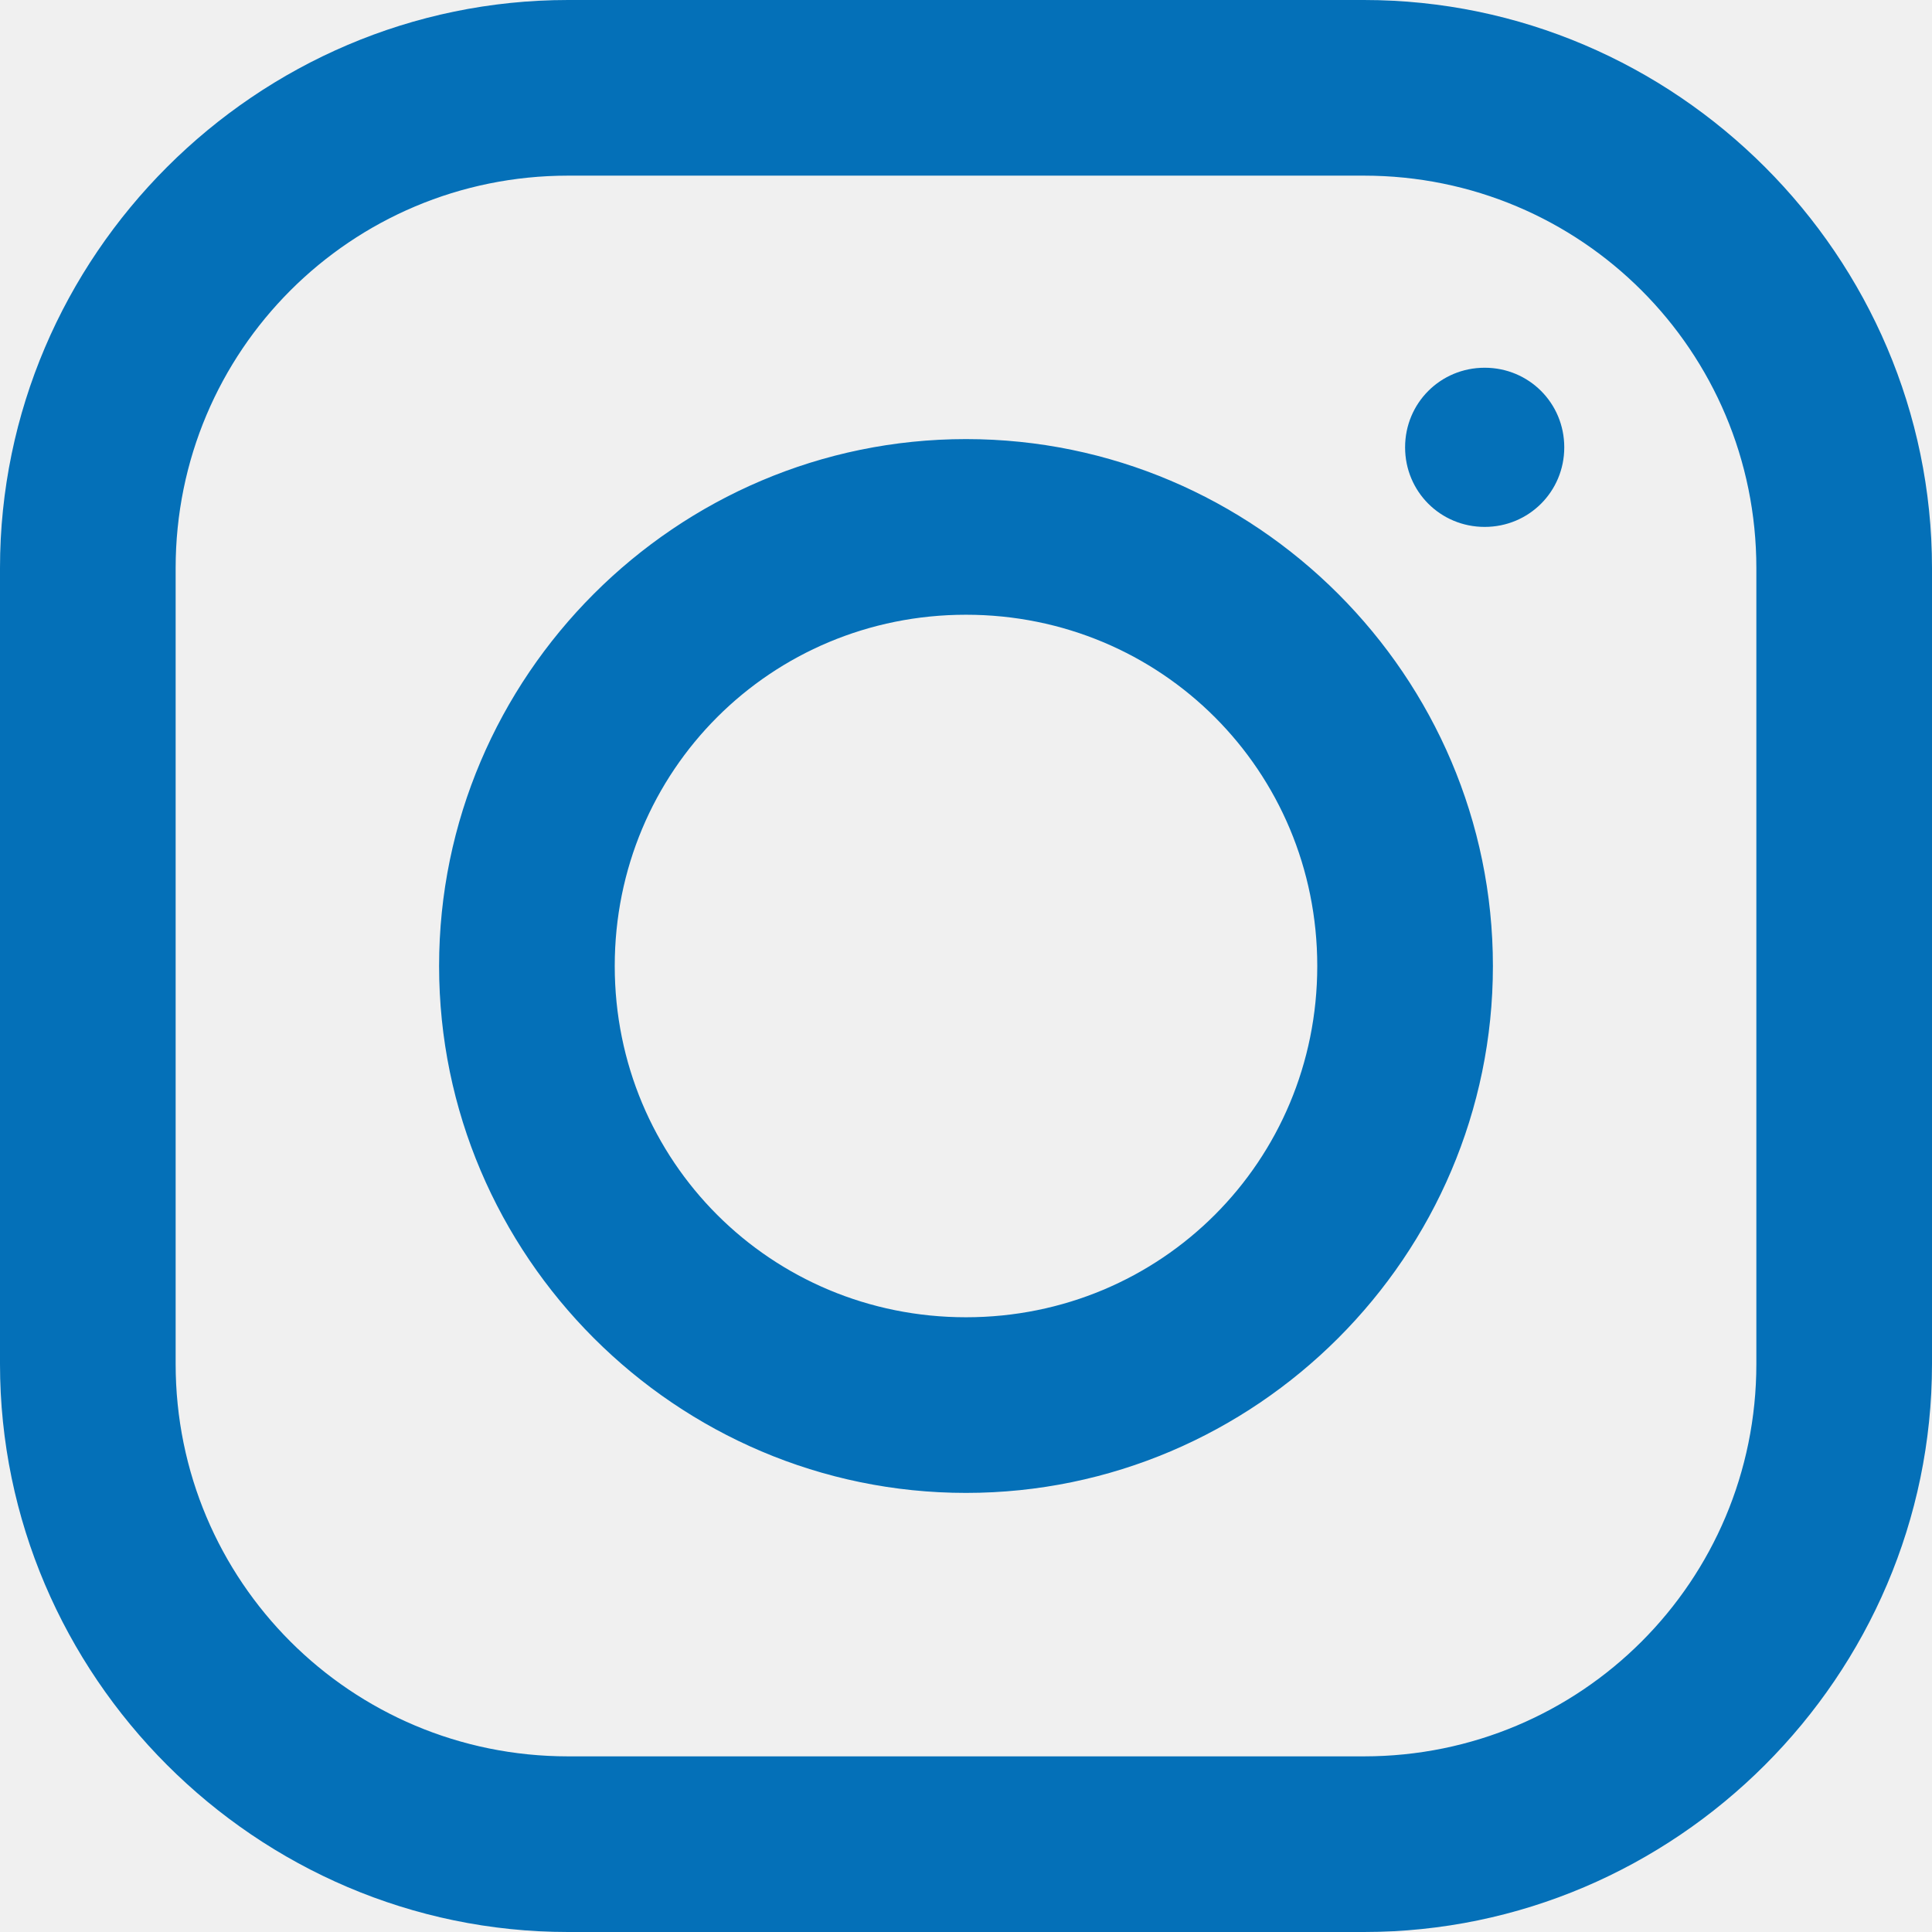
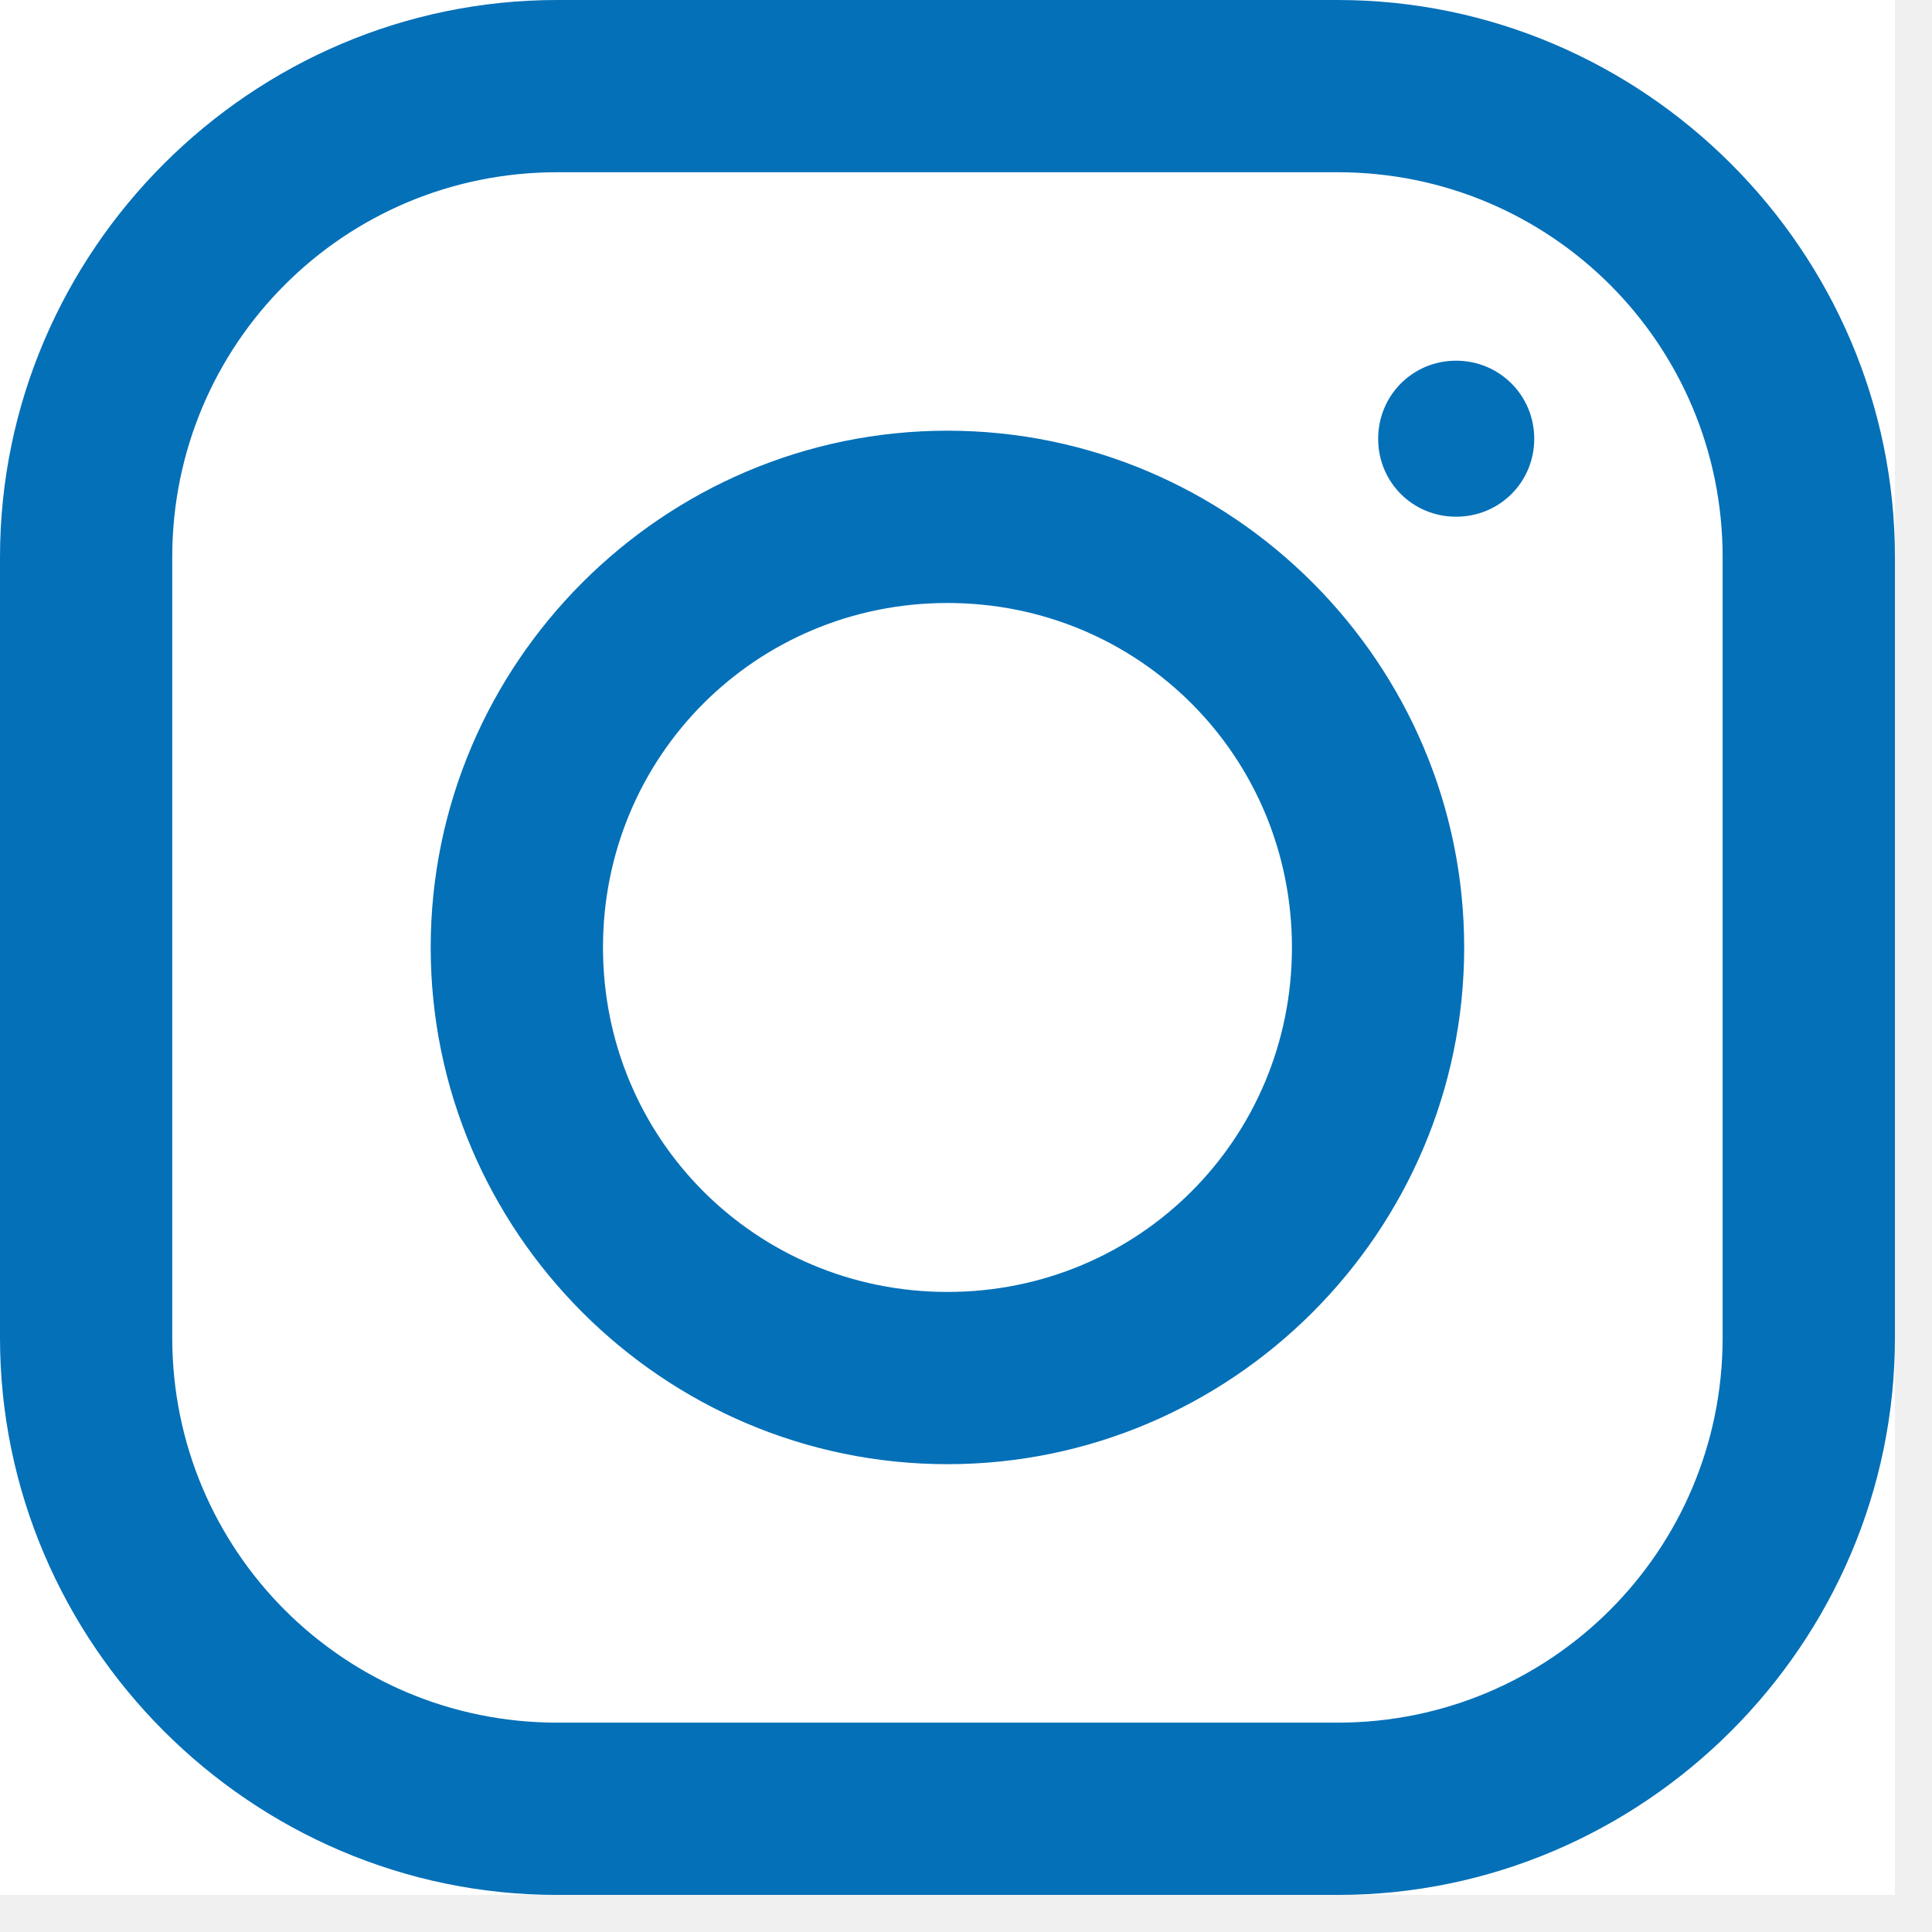
- <svg xmlns="http://www.w3.org/2000/svg" width="512" zoomAndPan="magnify" viewBox="0 0 384 384" height="512" preserveAspectRatio="xMidYMid meet" version="1.0">
-   <path fill="#0470b8" d="M 112.91 0 C 50.934 0 0 50.863 0 112.91 L 0 271.09 C 0 333.066 50.863 384 112.91 384 L 271.09 384 C 333.066 384 384 333.137 384 271.09 L 384 112.91 C 384 50.934 333.137 0 271.09 0 Z M 112.91 34.91 L 271.09 34.91 C 314.25 34.91 349.09 69.75 349.09 112.91 L 349.09 271.09 C 349.09 314.25 314.25 349.09 271.09 349.09 L 112.91 349.09 C 69.75 349.09 34.91 314.25 34.91 271.09 L 34.91 112.91 C 34.91 69.75 69.75 34.91 112.91 34.91 Z M 295.09 73.09 C 286.297 73.09 279.273 80.113 279.273 88.91 C 279.273 97.703 286.297 104.727 295.09 104.727 C 303.887 104.727 310.91 97.703 310.91 88.91 C 310.91 80.113 303.887 73.09 295.09 73.09 Z M 192 87.273 C 134.387 87.273 87.273 134.387 87.273 192 C 87.273 249.613 134.387 296.727 192 296.727 C 249.613 296.727 296.727 249.613 296.727 192 C 296.727 134.387 249.613 87.273 192 87.273 Z M 192 122.184 C 230.797 122.184 261.816 153.203 261.816 192 C 261.816 230.797 230.797 261.816 192 261.816 C 153.203 261.816 122.184 230.797 122.184 192 C 122.184 153.203 153.203 122.184 192 122.184 Z M 192 122.184 " fill-opacity="1" fill-rule="nonzero" />
+ <svg xmlns="http://www.w3.org/2000/svg" width="51" zoomAndPan="magnify" viewBox="0 0 38.25 38.25" height="51" preserveAspectRatio="xMidYMid meet" version="1.0">
+   <defs>
+     <clipPath id="9ae985773a">
+       <path d="M 0 0 L 37.516 0 L 37.516 37.516 L 0 37.516 Z M 0 0 " clip-rule="nonzero" />
+     </clipPath>
+   </defs>
+   <g clip-path="url(#9ae985773a)">
+     <path fill="#ffffff" d="M 0 0 L 37.516 0 L 37.516 37.516 L 0 37.516 Z M 0 0 " fill-opacity="1" fill-rule="nonzero" />
+     <path fill="#ffffff" d="M 0 0 L 37.516 0 L 37.516 37.516 L 0 37.516 Z M 0 0 " fill-opacity="1" fill-rule="nonzero" />
+     <path fill="#0470b8" d="M 11.031 0 C 4.977 0 0 4.969 0 11.031 L 0 26.484 C 0 32.539 4.969 37.516 11.031 37.516 L 26.484 37.516 C 32.539 37.516 37.516 32.547 37.516 26.484 L 37.516 11.031 C 37.516 4.977 32.547 0 26.484 0 Z M 11.031 3.41 L 26.484 3.41 C 30.699 3.41 34.105 6.812 34.105 11.031 L 34.105 26.484 C 34.105 30.699 30.699 34.105 26.484 34.105 L 11.031 34.105 C 6.812 34.105 3.41 30.699 3.41 26.484 L 3.41 11.031 C 3.41 6.812 6.812 3.41 11.031 3.41 Z M 28.828 7.141 C 27.969 7.141 27.285 7.828 27.285 8.688 C 27.285 9.547 27.969 10.23 28.828 10.23 C 29.688 10.23 30.375 9.547 30.375 8.688 C 30.375 7.828 29.688 7.141 28.828 7.141 Z M 18.758 8.527 C 13.129 8.527 8.527 13.129 8.527 18.758 C 8.527 24.387 13.129 28.988 18.758 28.988 C 24.387 28.988 28.988 24.387 28.988 18.758 C 28.988 13.129 24.387 8.527 18.758 8.527 Z M 18.758 11.938 C 22.547 11.938 25.578 14.969 25.578 18.758 C 25.578 22.547 22.547 25.578 18.758 25.578 C 14.969 25.578 11.938 22.547 11.938 18.758 C 11.938 14.969 14.969 11.938 18.758 11.938 Z M 18.758 11.938 " fill-opacity="1" fill-rule="nonzero" />
+   </g>
</svg>
